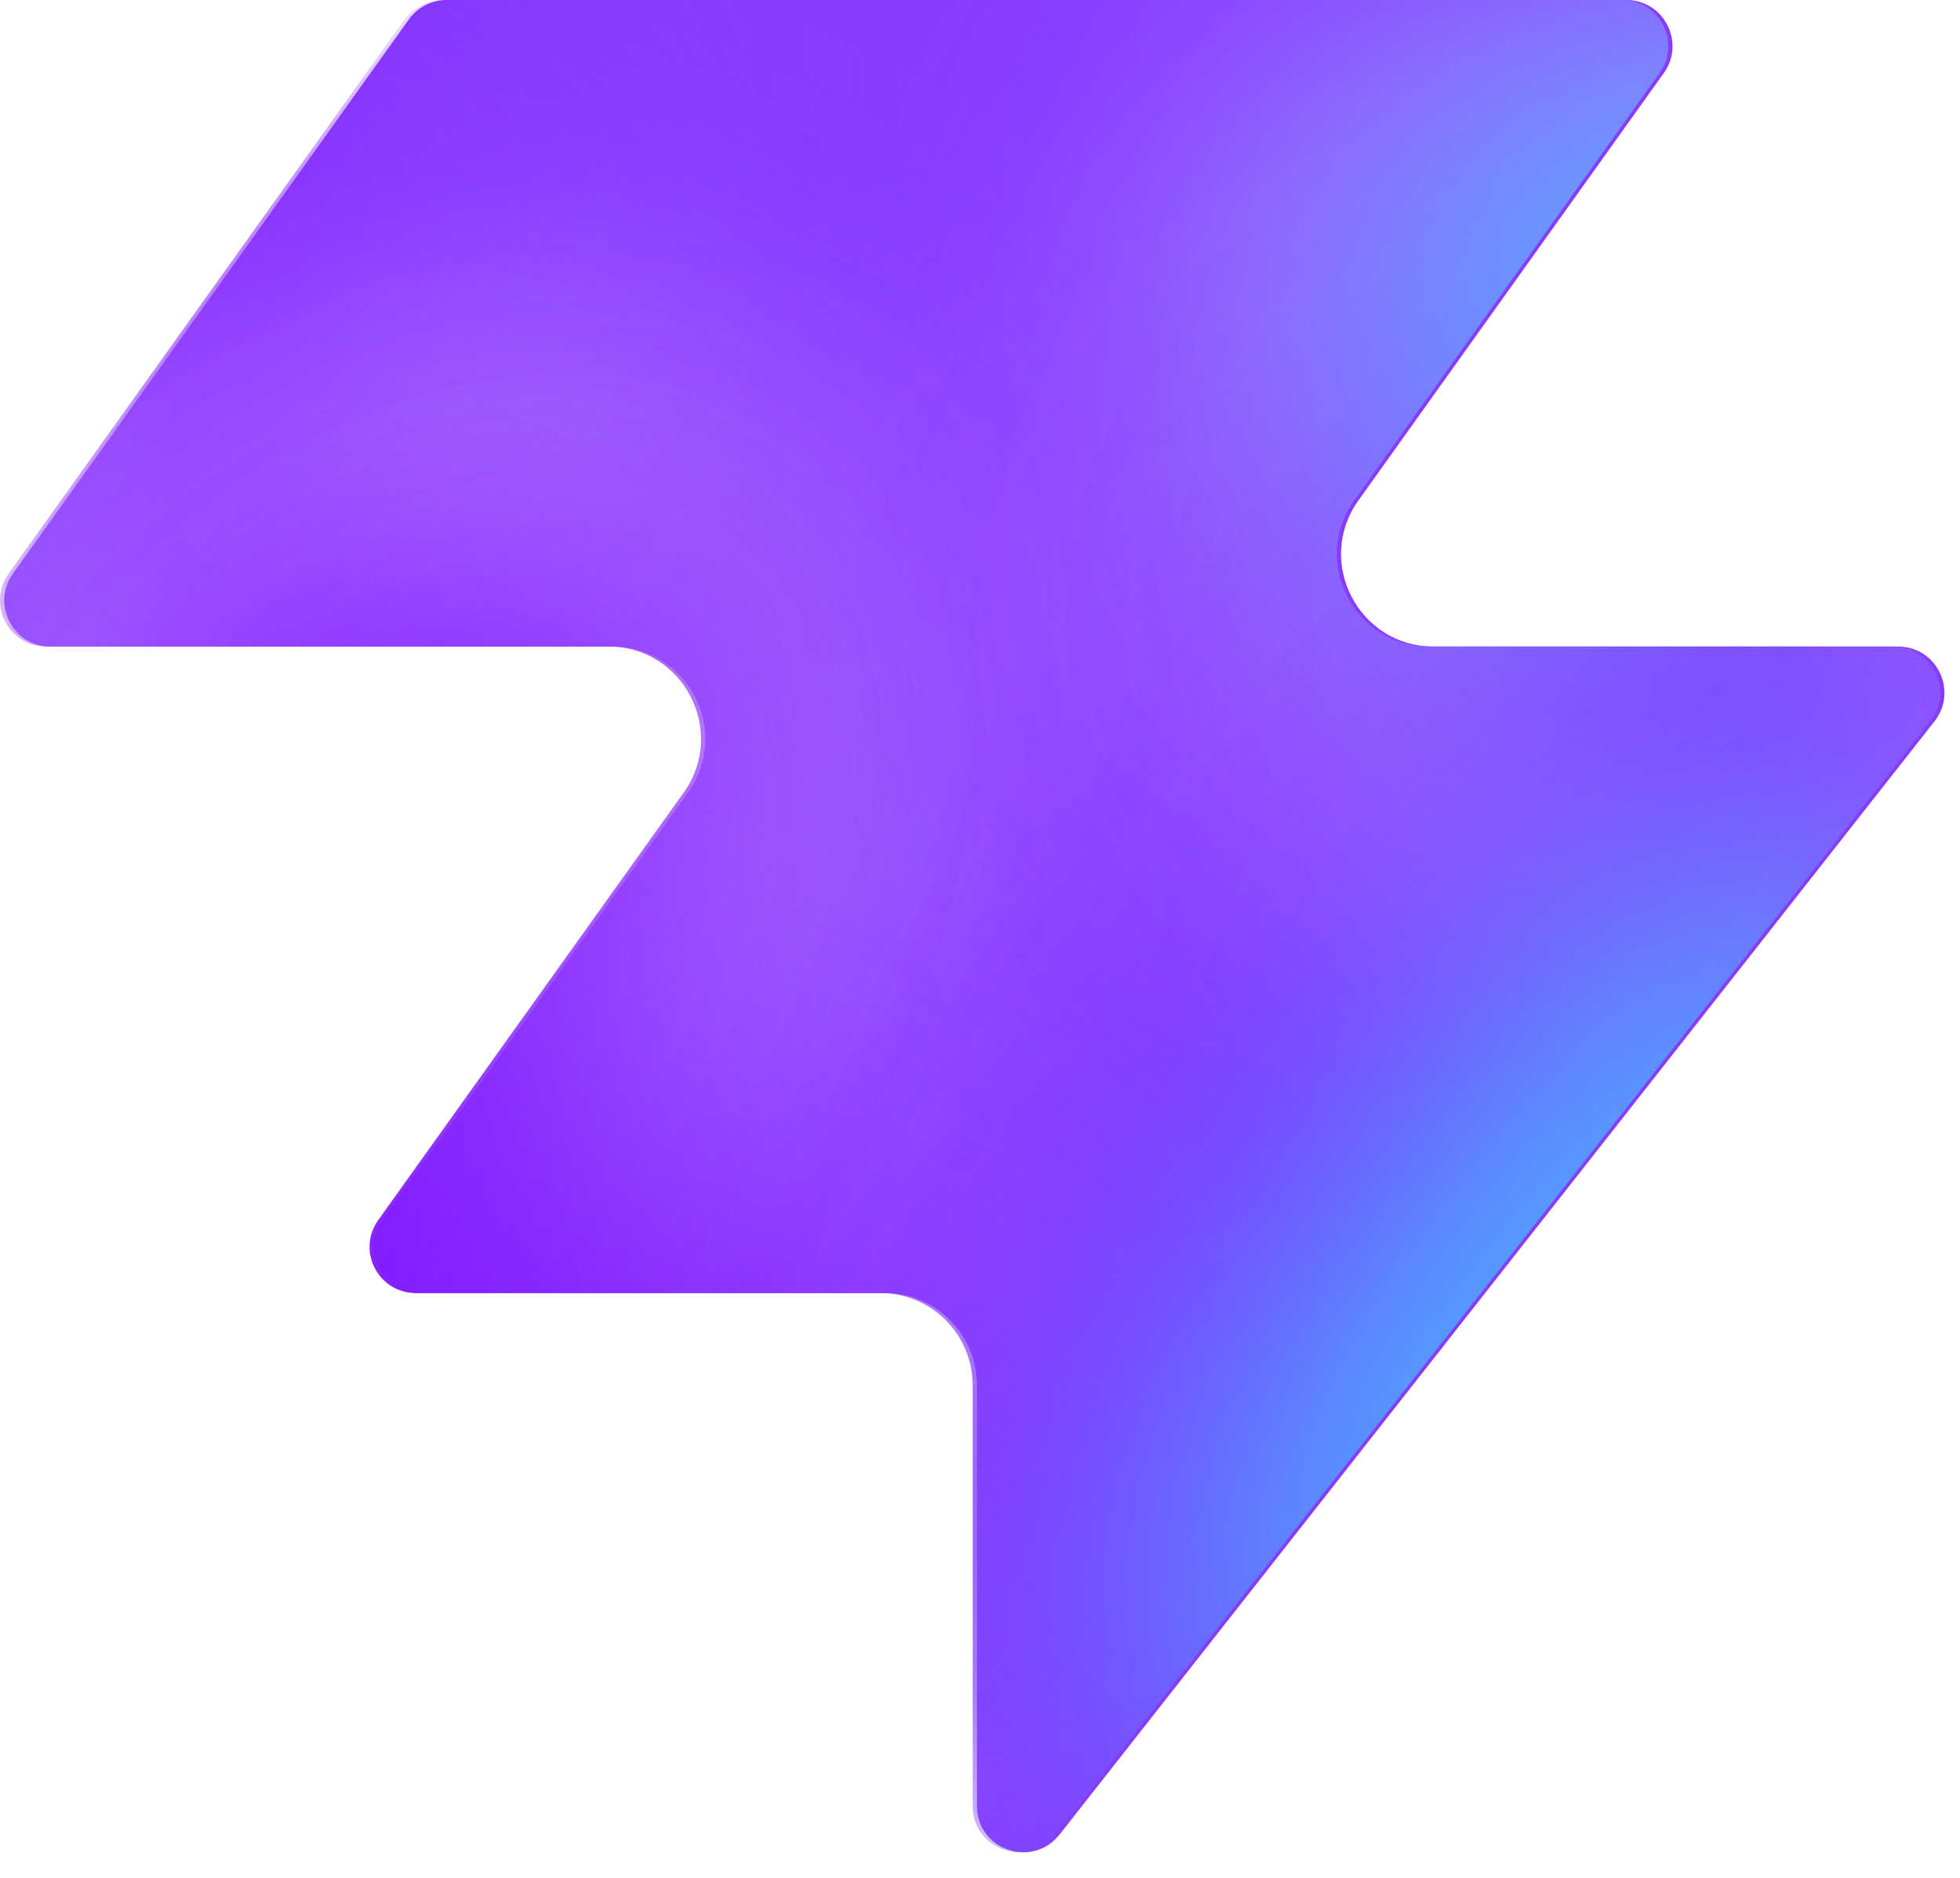
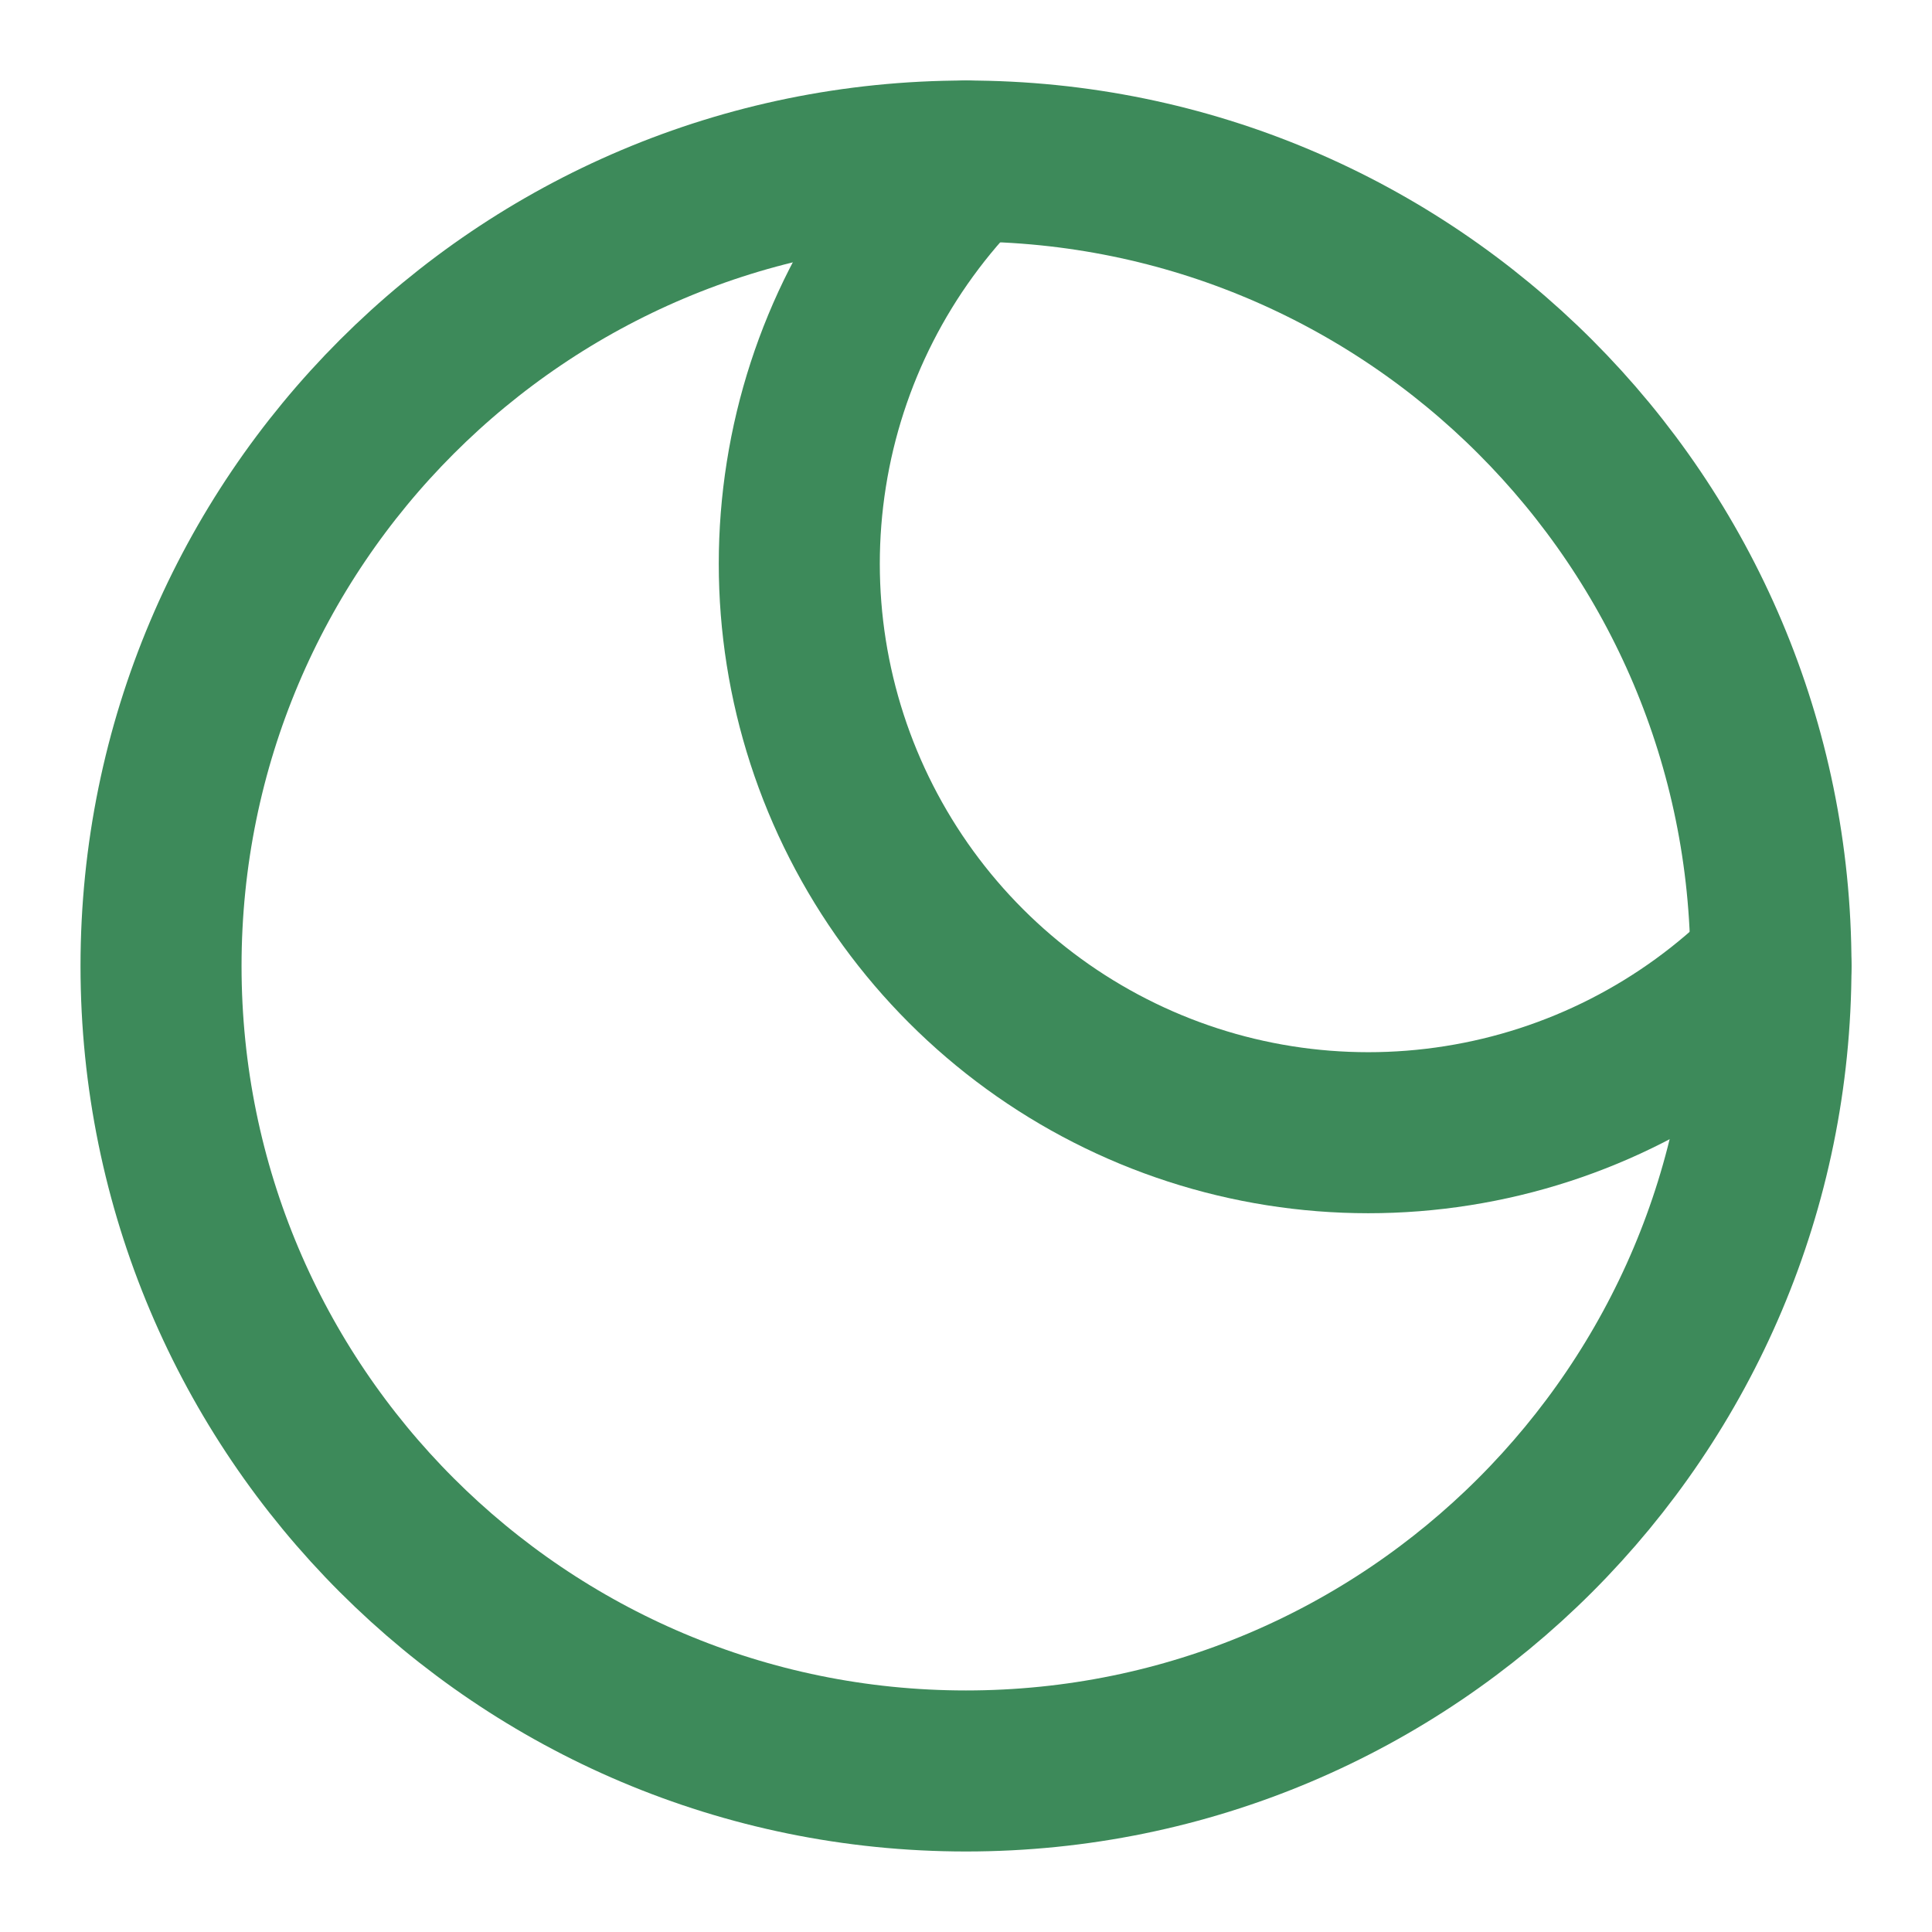
- <svg xmlns="http://www.w3.org/2000/svg" width="48" height="46" fill="none" viewBox="0 0 48 46">
-   <path fill="#863bff" d="M25.946 44.938c-.664.845-2.021.375-2.021-.698V33.937a2.26 2.26 0 0 0-2.262-2.262H10.287c-.92 0-1.456-1.04-.92-1.788l7.48-10.471c1.07-1.497 0-3.578-1.842-3.578H1.237c-.92 0-1.456-1.04-.92-1.788L10.013.474c.214-.297.556-.474.92-.474h28.894c.92 0 1.456 1.04.92 1.788l-7.48 10.471c-1.07 1.498 0 3.579 1.842 3.579h11.377c.943 0 1.473 1.088.89 1.83L25.947 44.94z" style="fill:#863bff;fill:color(display-p3 .525 .23 1);fill-opacity:1" />
-   <mask id="a" width="48" height="46" x="0" y="0" maskUnits="userSpaceOnUse" style="mask-type:alpha">
-     <path fill="#000" d="M25.842 44.938c-.664.844-2.021.375-2.021-.698V33.937a2.26 2.26 0 0 0-2.262-2.262H10.183c-.92 0-1.456-1.04-.92-1.788l7.48-10.471c1.07-1.498 0-3.579-1.842-3.579H1.133c-.92 0-1.456-1.04-.92-1.787L9.91.473c.214-.297.556-.474.92-.474h28.894c.92 0 1.456 1.04.92 1.788l-7.48 10.471c-1.07 1.498 0 3.578 1.842 3.578h11.377c.943 0 1.473 1.088.89 1.832L25.843 44.94z" style="fill:#000;fill-opacity:1" />
-   </mask>
-   <g mask="url(#a)">
-     <g filter="url(#b)">
-       <ellipse cx="5.508" cy="14.704" fill="#ede6ff" rx="5.508" ry="14.704" style="fill:#ede6ff;fill:color(display-p3 .927 .903 1);fill-opacity:1" transform="matrix(.00324 1 1 -.00324 -4.47 31.516)" />
-     </g>
-     <g filter="url(#c)">
-       <ellipse cx="10.399" cy="29.851" fill="#ede6ff" rx="10.399" ry="29.851" style="fill:#ede6ff;fill:color(display-p3 .927 .903 1);fill-opacity:1" transform="matrix(.00324 1 1 -.00324 -39.328 7.883)" />
-     </g>
-     <g filter="url(#d)">
-       <ellipse cx="5.508" cy="30.487" fill="#7e14ff" rx="5.508" ry="30.487" style="fill:#7e14ff;fill:color(display-p3 .492 .077 1);fill-opacity:1" transform="rotate(89.814 -25.913 -14.639)scale(1 -1)" />
-     </g>
-     <g filter="url(#e)">
-       <ellipse cx="5.508" cy="30.599" fill="#7e14ff" rx="5.508" ry="30.599" style="fill:#7e14ff;fill:color(display-p3 .492 .077 1);fill-opacity:1" transform="rotate(89.814 -32.644 -3.334)scale(1 -1)" />
-     </g>
-     <g filter="url(#f)">
-       <ellipse cx="5.508" cy="30.599" fill="#7e14ff" rx="5.508" ry="30.599" style="fill:#7e14ff;fill:color(display-p3 .492 .077 1);fill-opacity:1" transform="matrix(.00324 1 1 -.00324 -34.34 30.47)" />
-     </g>
-     <g filter="url(#g)">
-       <ellipse cx="14.072" cy="22.078" fill="#ede6ff" rx="14.072" ry="22.078" style="fill:#ede6ff;fill:color(display-p3 .927 .903 1);fill-opacity:1" transform="rotate(93.35 24.506 48.493)scale(-1 1)" />
-     </g>
-     <g filter="url(#h)">
-       <ellipse cx="3.47" cy="21.501" fill="#7e14ff" rx="3.47" ry="21.501" style="fill:#7e14ff;fill:color(display-p3 .492 .077 1);fill-opacity:1" transform="rotate(89.009 28.708 47.59)scale(-1 1)" />
-     </g>
-     <g filter="url(#i)">
-       <ellipse cx="3.47" cy="21.501" fill="#7e14ff" rx="3.47" ry="21.501" style="fill:#7e14ff;fill:color(display-p3 .492 .077 1);fill-opacity:1" transform="rotate(89.009 28.708 47.59)scale(-1 1)" />
-     </g>
-     <g filter="url(#j)">
-       <ellipse cx=".387" cy="8.972" fill="#7e14ff" rx="4.407" ry="29.108" style="fill:#7e14ff;fill:color(display-p3 .492 .077 1);fill-opacity:1" transform="rotate(39.51 .387 8.972)" />
-     </g>
-     <g filter="url(#k)">
-       <ellipse cx="47.523" cy="-6.092" fill="#7e14ff" rx="4.407" ry="29.108" style="fill:#7e14ff;fill:color(display-p3 .492 .077 1);fill-opacity:1" transform="rotate(37.892 47.523 -6.092)" />
-     </g>
-     <g filter="url(#l)">
-       <ellipse cx="41.412" cy="6.333" fill="#47bfff" rx="5.971" ry="9.665" style="fill:#47bfff;fill:color(display-p3 .28 .748 1);fill-opacity:1" transform="rotate(37.892 41.412 6.333)" />
-     </g>
-     <g filter="url(#m)">
-       <ellipse cx="-1.879" cy="38.332" fill="#7e14ff" rx="4.407" ry="29.108" style="fill:#7e14ff;fill:color(display-p3 .492 .077 1);fill-opacity:1" transform="rotate(37.892 -1.88 38.332)" />
-     </g>
-     <g filter="url(#n)">
-       <ellipse cx="-1.879" cy="38.332" fill="#7e14ff" rx="4.407" ry="29.108" style="fill:#7e14ff;fill:color(display-p3 .492 .077 1);fill-opacity:1" transform="rotate(37.892 -1.88 38.332)" />
-     </g>
-     <g filter="url(#o)">
-       <ellipse cx="35.651" cy="29.907" fill="#7e14ff" rx="4.407" ry="29.108" style="fill:#7e14ff;fill:color(display-p3 .492 .077 1);fill-opacity:1" transform="rotate(37.892 35.651 29.907)" />
-     </g>
-     <g filter="url(#p)">
-       <ellipse cx="38.418" cy="32.4" fill="#47bfff" rx="5.971" ry="15.297" style="fill:#47bfff;fill:color(display-p3 .28 .748 1);fill-opacity:1" transform="rotate(37.892 38.418 32.4)" />
-     </g>
-   </g>
-   <defs>
-     <filter id="b" width="60.045" height="41.654" x="-19.77" y="16.149" color-interpolation-filters="sRGB" filterUnits="userSpaceOnUse">
-       <feFlood flood-opacity="0" result="BackgroundImageFix" />
-       <feBlend in="SourceGraphic" in2="BackgroundImageFix" result="shape" />
-       <feGaussianBlur result="effect1_foregroundBlur_2002_17158" stdDeviation="7.659" />
-     </filter>
-     <filter id="c" width="90.34" height="51.437" x="-54.613" y="-7.533" color-interpolation-filters="sRGB" filterUnits="userSpaceOnUse">
-       <feFlood flood-opacity="0" result="BackgroundImageFix" />
-       <feBlend in="SourceGraphic" in2="BackgroundImageFix" result="shape" />
-       <feGaussianBlur result="effect1_foregroundBlur_2002_17158" stdDeviation="7.659" />
-     </filter>
-     <filter id="d" width="79.355" height="29.4" x="-49.64" y="2.03" color-interpolation-filters="sRGB" filterUnits="userSpaceOnUse">
-       <feFlood flood-opacity="0" result="BackgroundImageFix" />
-       <feBlend in="SourceGraphic" in2="BackgroundImageFix" result="shape" />
-       <feGaussianBlur result="effect1_foregroundBlur_2002_17158" stdDeviation="4.596" />
-     </filter>
-     <filter id="e" width="79.579" height="29.4" x="-45.045" y="20.029" color-interpolation-filters="sRGB" filterUnits="userSpaceOnUse">
-       <feFlood flood-opacity="0" result="BackgroundImageFix" />
-       <feBlend in="SourceGraphic" in2="BackgroundImageFix" result="shape" />
-       <feGaussianBlur result="effect1_foregroundBlur_2002_17158" stdDeviation="4.596" />
-     </filter>
-     <filter id="f" width="79.579" height="29.4" x="-43.513" y="21.178" color-interpolation-filters="sRGB" filterUnits="userSpaceOnUse">
-       <feFlood flood-opacity="0" result="BackgroundImageFix" />
-       <feBlend in="SourceGraphic" in2="BackgroundImageFix" result="shape" />
-       <feGaussianBlur result="effect1_foregroundBlur_2002_17158" stdDeviation="4.596" />
-     </filter>
-     <filter id="g" width="74.749" height="58.852" x="15.756" y="-17.901" color-interpolation-filters="sRGB" filterUnits="userSpaceOnUse">
-       <feFlood flood-opacity="0" result="BackgroundImageFix" />
-       <feBlend in="SourceGraphic" in2="BackgroundImageFix" result="shape" />
-       <feGaussianBlur result="effect1_foregroundBlur_2002_17158" stdDeviation="7.659" />
-     </filter>
-     <filter id="h" width="61.377" height="25.362" x="23.548" y="2.284" color-interpolation-filters="sRGB" filterUnits="userSpaceOnUse">
-       <feFlood flood-opacity="0" result="BackgroundImageFix" />
-       <feBlend in="SourceGraphic" in2="BackgroundImageFix" result="shape" />
-       <feGaussianBlur result="effect1_foregroundBlur_2002_17158" stdDeviation="4.596" />
-     </filter>
-     <filter id="i" width="61.377" height="25.362" x="23.548" y="2.284" color-interpolation-filters="sRGB" filterUnits="userSpaceOnUse">
-       <feFlood flood-opacity="0" result="BackgroundImageFix" />
-       <feBlend in="SourceGraphic" in2="BackgroundImageFix" result="shape" />
-       <feGaussianBlur result="effect1_foregroundBlur_2002_17158" stdDeviation="4.596" />
-     </filter>
-     <filter id="j" width="56.045" height="63.649" x="-27.636" y="-22.853" color-interpolation-filters="sRGB" filterUnits="userSpaceOnUse">
-       <feFlood flood-opacity="0" result="BackgroundImageFix" />
-       <feBlend in="SourceGraphic" in2="BackgroundImageFix" result="shape" />
-       <feGaussianBlur result="effect1_foregroundBlur_2002_17158" stdDeviation="4.596" />
-     </filter>
-     <filter id="k" width="54.814" height="64.646" x="20.116" y="-38.415" color-interpolation-filters="sRGB" filterUnits="userSpaceOnUse">
-       <feFlood flood-opacity="0" result="BackgroundImageFix" />
-       <feBlend in="SourceGraphic" in2="BackgroundImageFix" result="shape" />
-       <feGaussianBlur result="effect1_foregroundBlur_2002_17158" stdDeviation="4.596" />
-     </filter>
-     <filter id="l" width="33.541" height="35.313" x="24.641" y="-11.323" color-interpolation-filters="sRGB" filterUnits="userSpaceOnUse">
-       <feFlood flood-opacity="0" result="BackgroundImageFix" />
-       <feBlend in="SourceGraphic" in2="BackgroundImageFix" result="shape" />
-       <feGaussianBlur result="effect1_foregroundBlur_2002_17158" stdDeviation="4.596" />
-     </filter>
-     <filter id="m" width="54.814" height="64.646" x="-29.286" y="6.009" color-interpolation-filters="sRGB" filterUnits="userSpaceOnUse">
-       <feFlood flood-opacity="0" result="BackgroundImageFix" />
-       <feBlend in="SourceGraphic" in2="BackgroundImageFix" result="shape" />
-       <feGaussianBlur result="effect1_foregroundBlur_2002_17158" stdDeviation="4.596" />
-     </filter>
-     <filter id="n" width="54.814" height="64.646" x="-29.286" y="6.009" color-interpolation-filters="sRGB" filterUnits="userSpaceOnUse">
-       <feFlood flood-opacity="0" result="BackgroundImageFix" />
-       <feBlend in="SourceGraphic" in2="BackgroundImageFix" result="shape" />
-       <feGaussianBlur result="effect1_foregroundBlur_2002_17158" stdDeviation="4.596" />
-     </filter>
-     <filter id="o" width="54.814" height="64.646" x="8.244" y="-2.416" color-interpolation-filters="sRGB" filterUnits="userSpaceOnUse">
-       <feFlood flood-opacity="0" result="BackgroundImageFix" />
-       <feBlend in="SourceGraphic" in2="BackgroundImageFix" result="shape" />
-       <feGaussianBlur result="effect1_foregroundBlur_2002_17158" stdDeviation="4.596" />
-     </filter>
-     <filter id="p" width="39.409" height="43.623" x="18.713" y="10.588" color-interpolation-filters="sRGB" filterUnits="userSpaceOnUse">
-       <feFlood flood-opacity="0" result="BackgroundImageFix" />
-       <feBlend in="SourceGraphic" in2="BackgroundImageFix" result="shape" />
-       <feGaussianBlur result="effect1_foregroundBlur_2002_17158" stdDeviation="4.596" />
-     </filter>
-   </defs>
+ <svg xmlns="http://www.w3.org/2000/svg" viewBox="0 0 20 20" width="20" height="20" fill="none">
+   <circle cx="10" cy="10" r="8.333" stroke="#3D8A5A" stroke-linecap="round" stroke-linejoin="round" stroke-width="1.667" />
+   <path d="M10 1.667C9.12 2.547 8.541 3.682 8.347 4.912C8.152 6.141 8.351 7.4 8.916 8.508C9.481 9.617 10.383 10.519 11.492 11.084C12.6 11.649 13.859 11.848 15.088 11.653C16.317 11.459 17.453 10.88 18.333 10" fill-rule="nonzero" stroke="#3D8A5A" stroke-linecap="round" stroke-linejoin="round" stroke-width="1.667" />
</svg>
